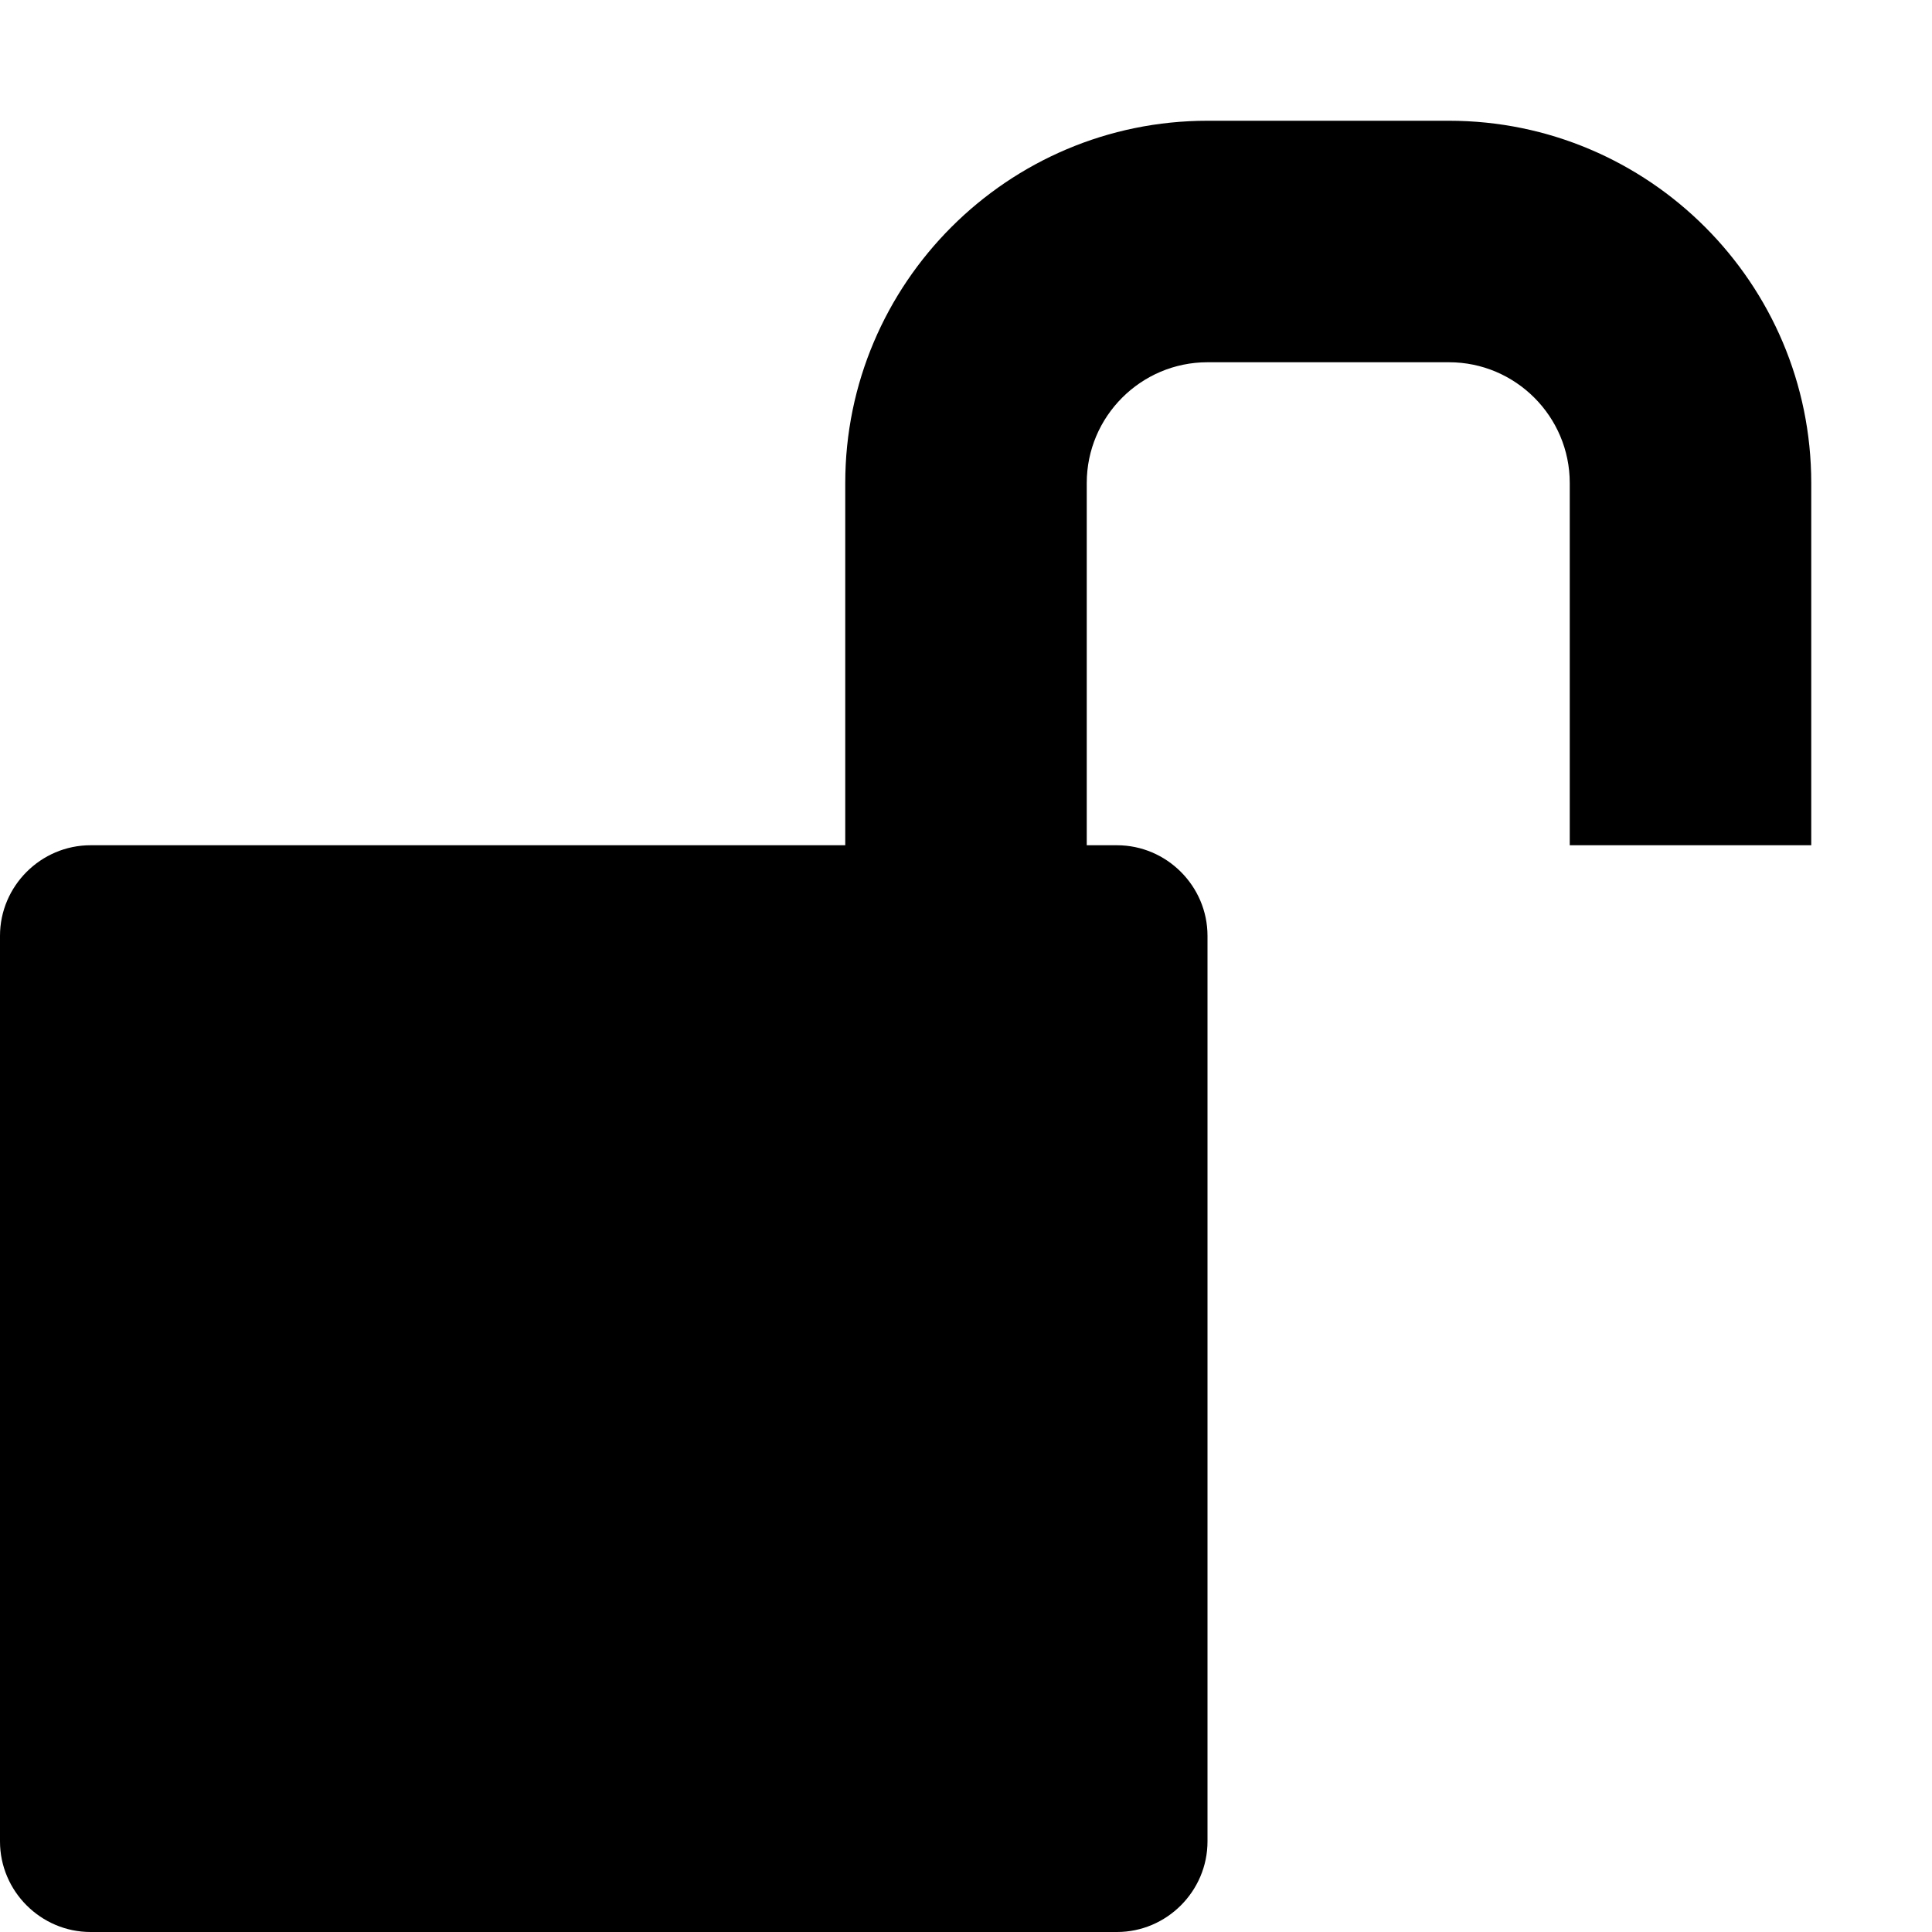
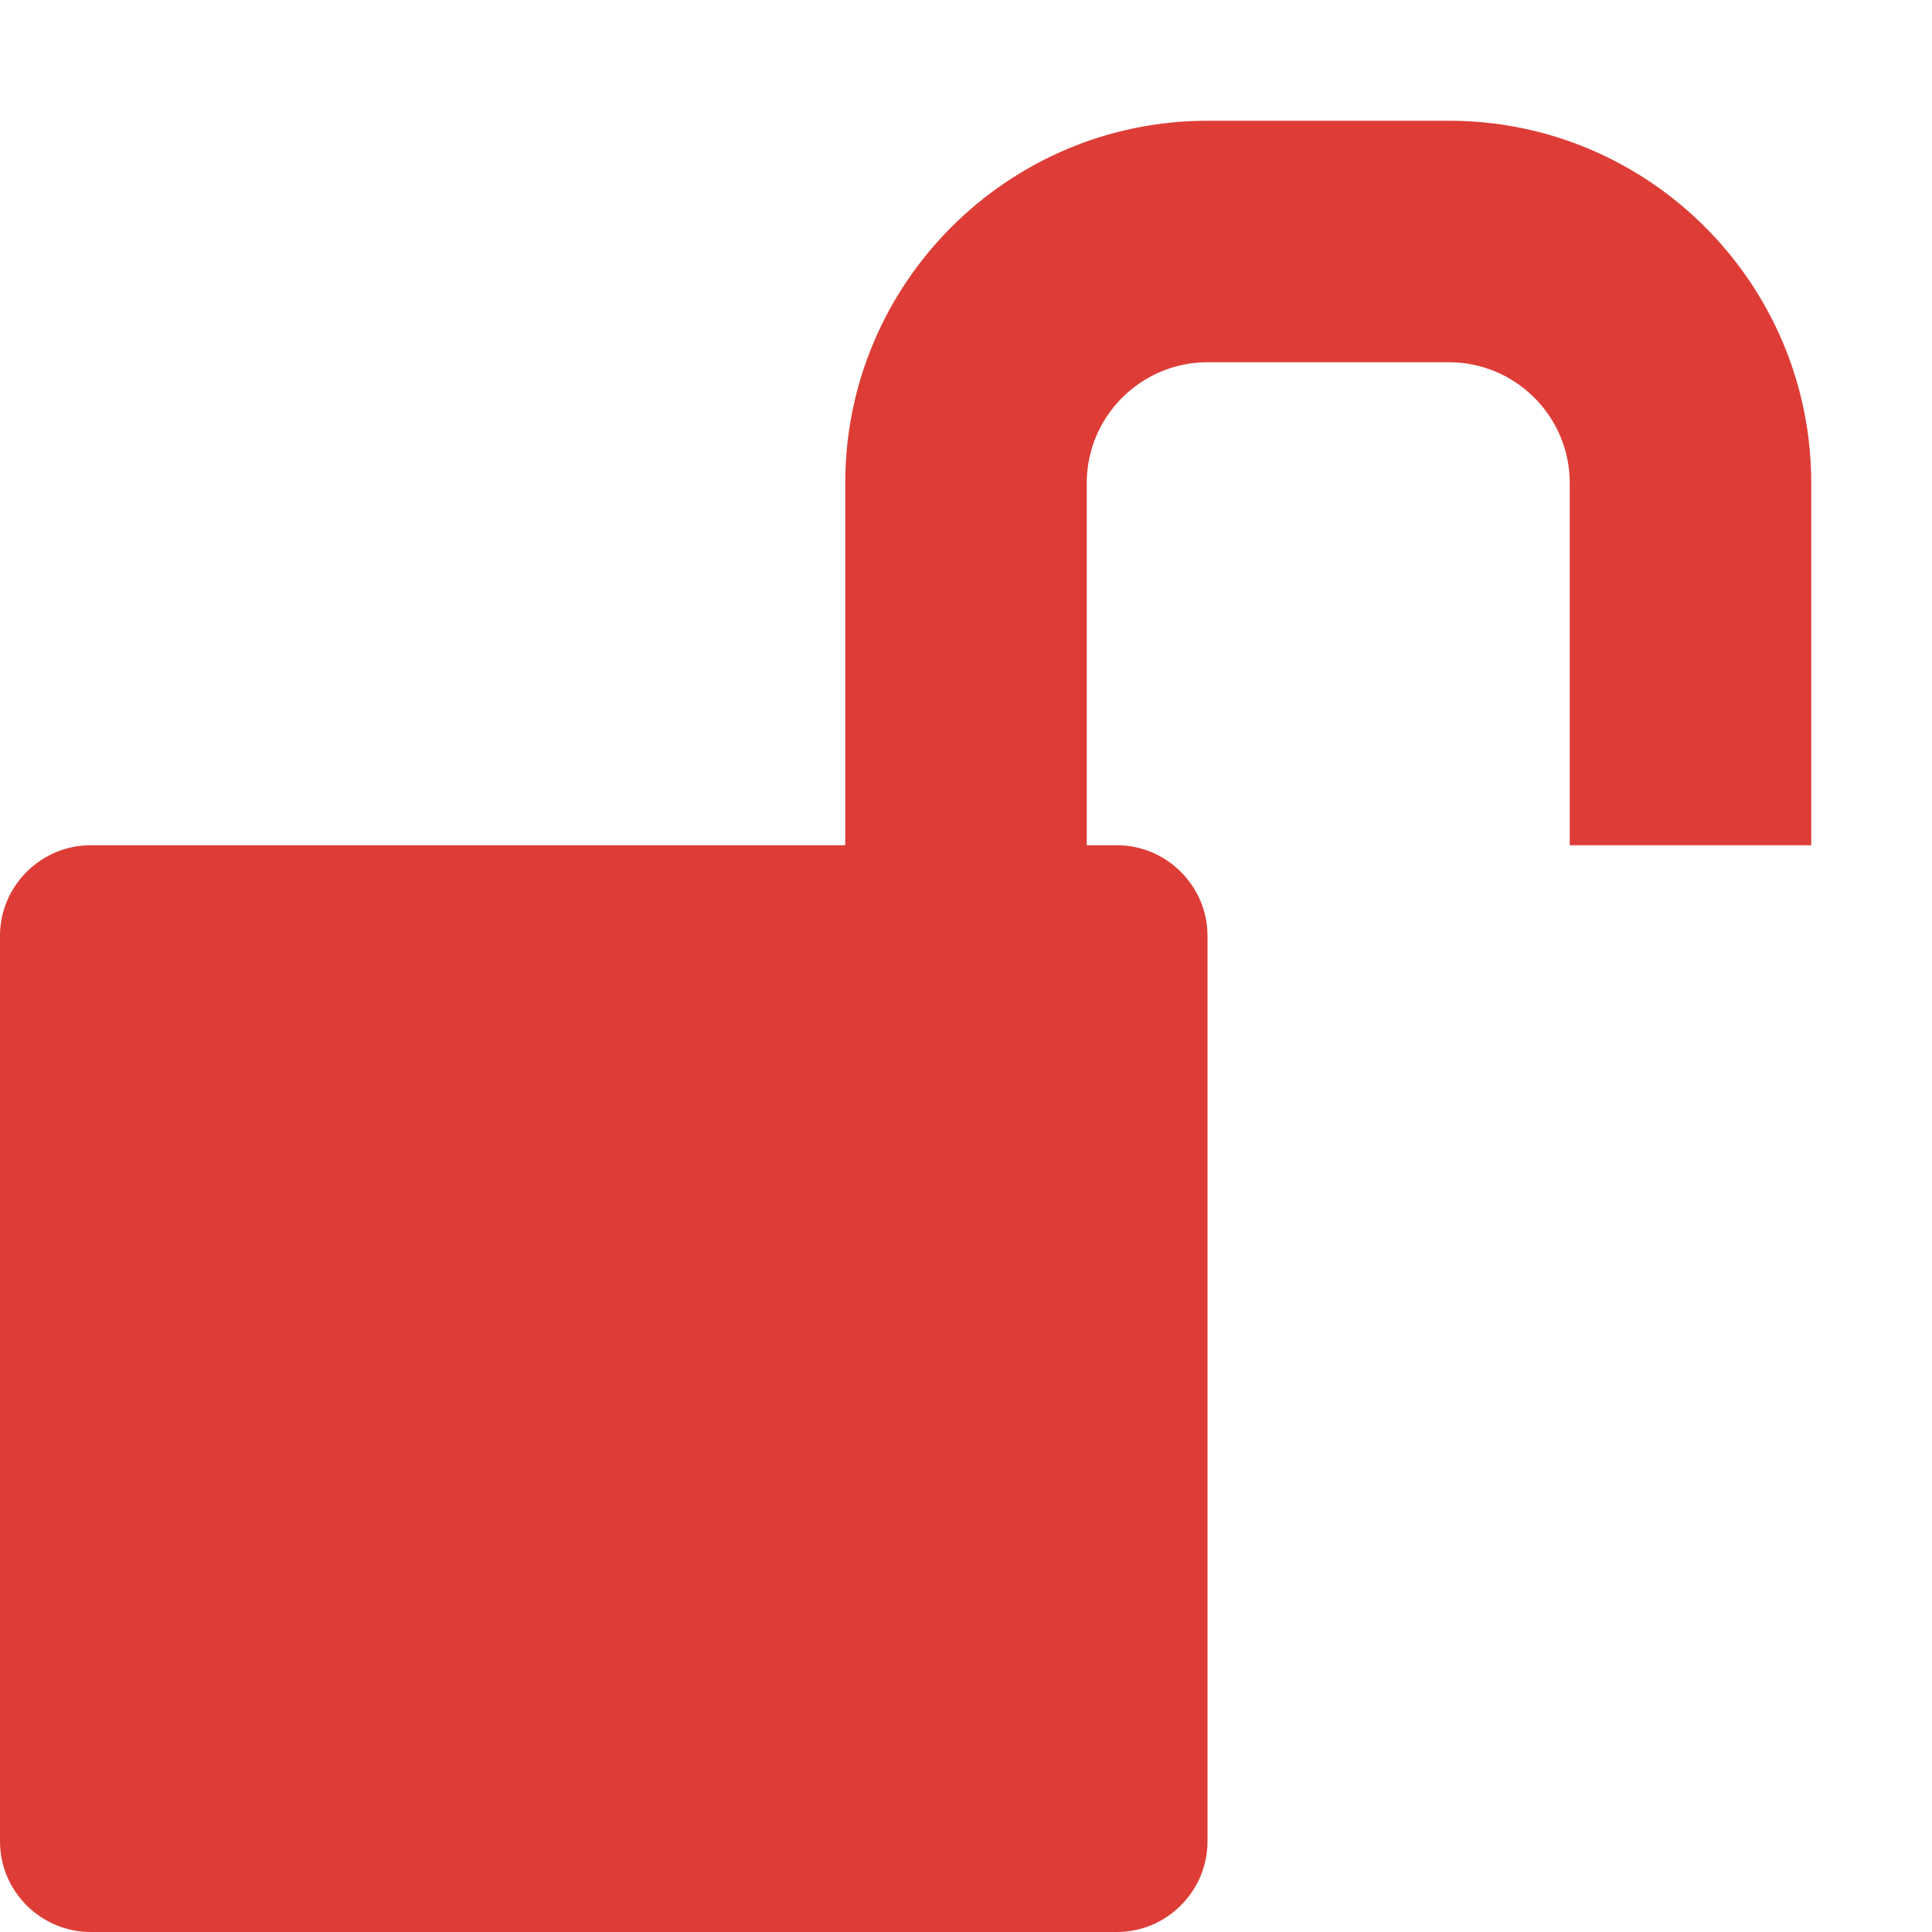
<svg xmlns="http://www.w3.org/2000/svg" version="1.1" width="16" height="16" viewBox="0 0 16 16">
-   <path fill="#000000" d="M12 1c1.654 0 3 1.346 3 3v3h-2v-3c0-0.551-0.449-1-1-1h-2c-0.551 0-1 0.449-1 1v3h0.25c0.412 0 0.75 0.338 0.75 0.75v7.5c0 0.412-0.338 0.75-0.75 0.75h-8.5c-0.412 0-0.75-0.338-0.75-0.75v-7.5c0-0.412 0.338-0.75 0.75-0.75h6.25v-3c0-1.654 1.346-3 3-3h2z" />
+   <path fill="#dd3d36" d="M12 1c1.654 0 3 1.346 3 3v3h-2v-3c0-0.551-0.449-1-1-1h-2c-0.551 0-1 0.449-1 1v3h0.25c0.412 0 0.75 0.338 0.75 0.75v7.5c0 0.412-0.338 0.75-0.75 0.75h-8.5c-0.412 0-0.75-0.338-0.75-0.75v-7.5c0-0.412 0.338-0.75 0.75-0.75h6.25v-3c0-1.654 1.346-3 3-3h2z" />
</svg>
